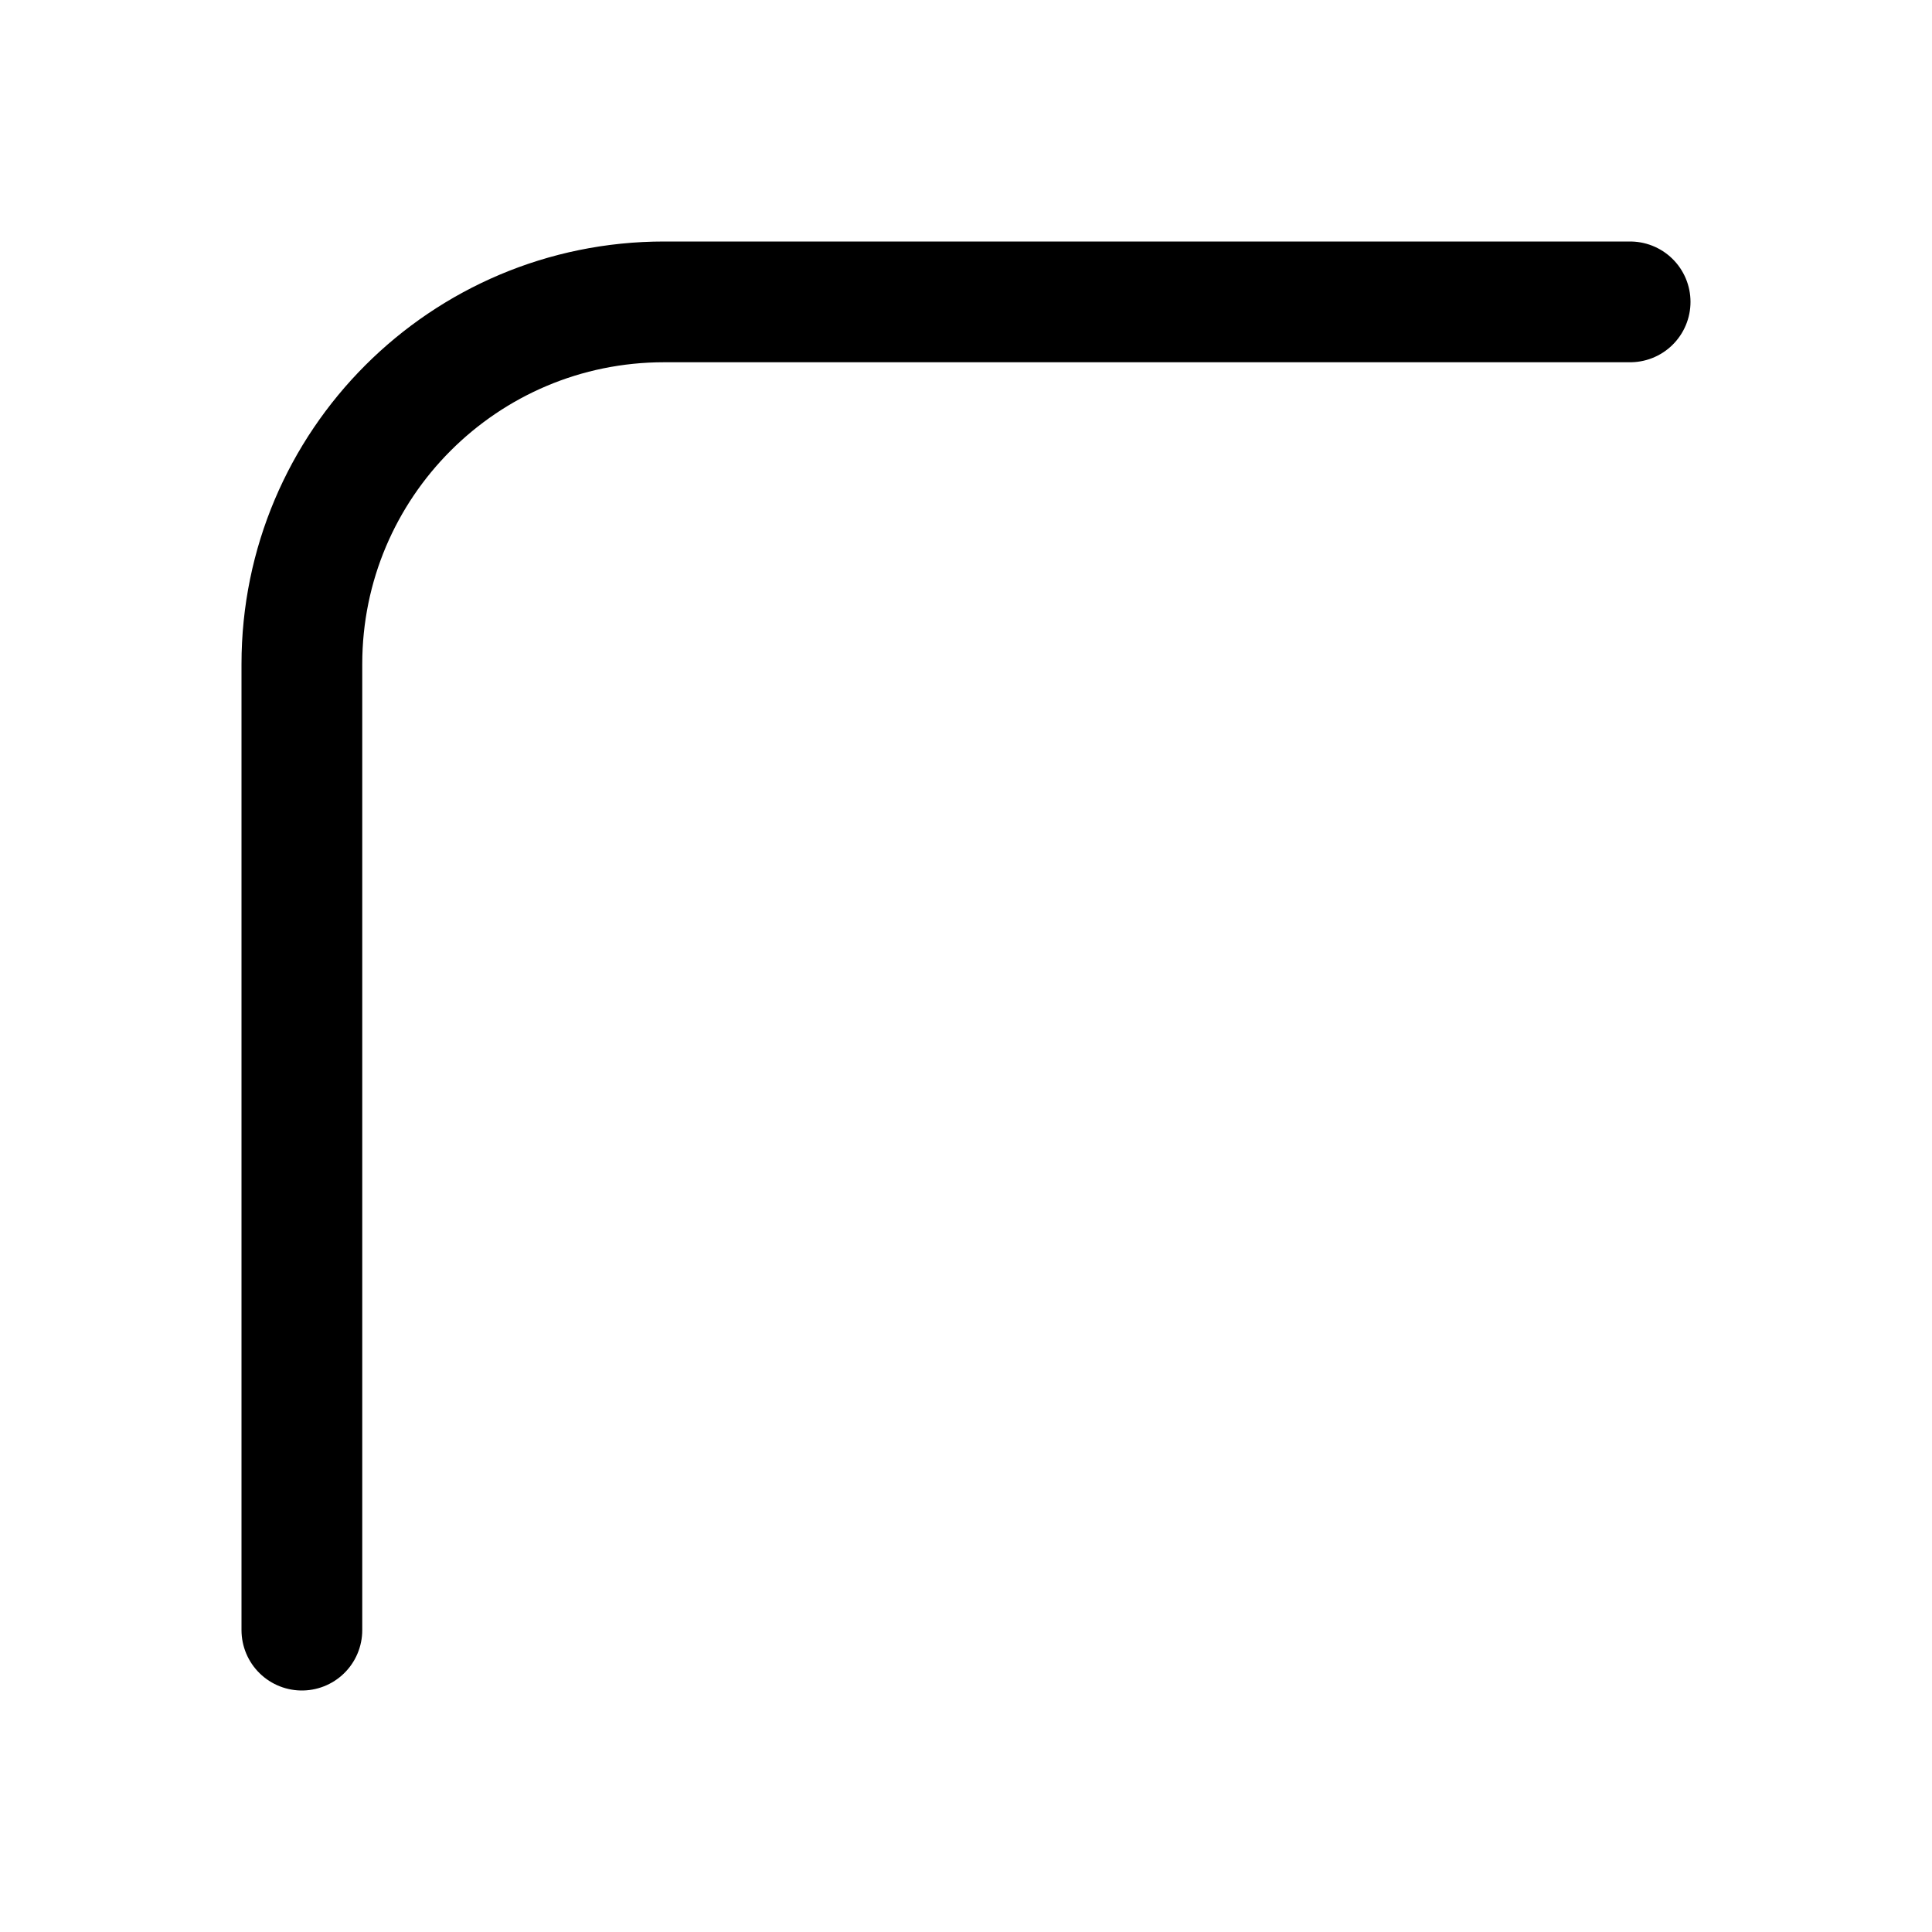
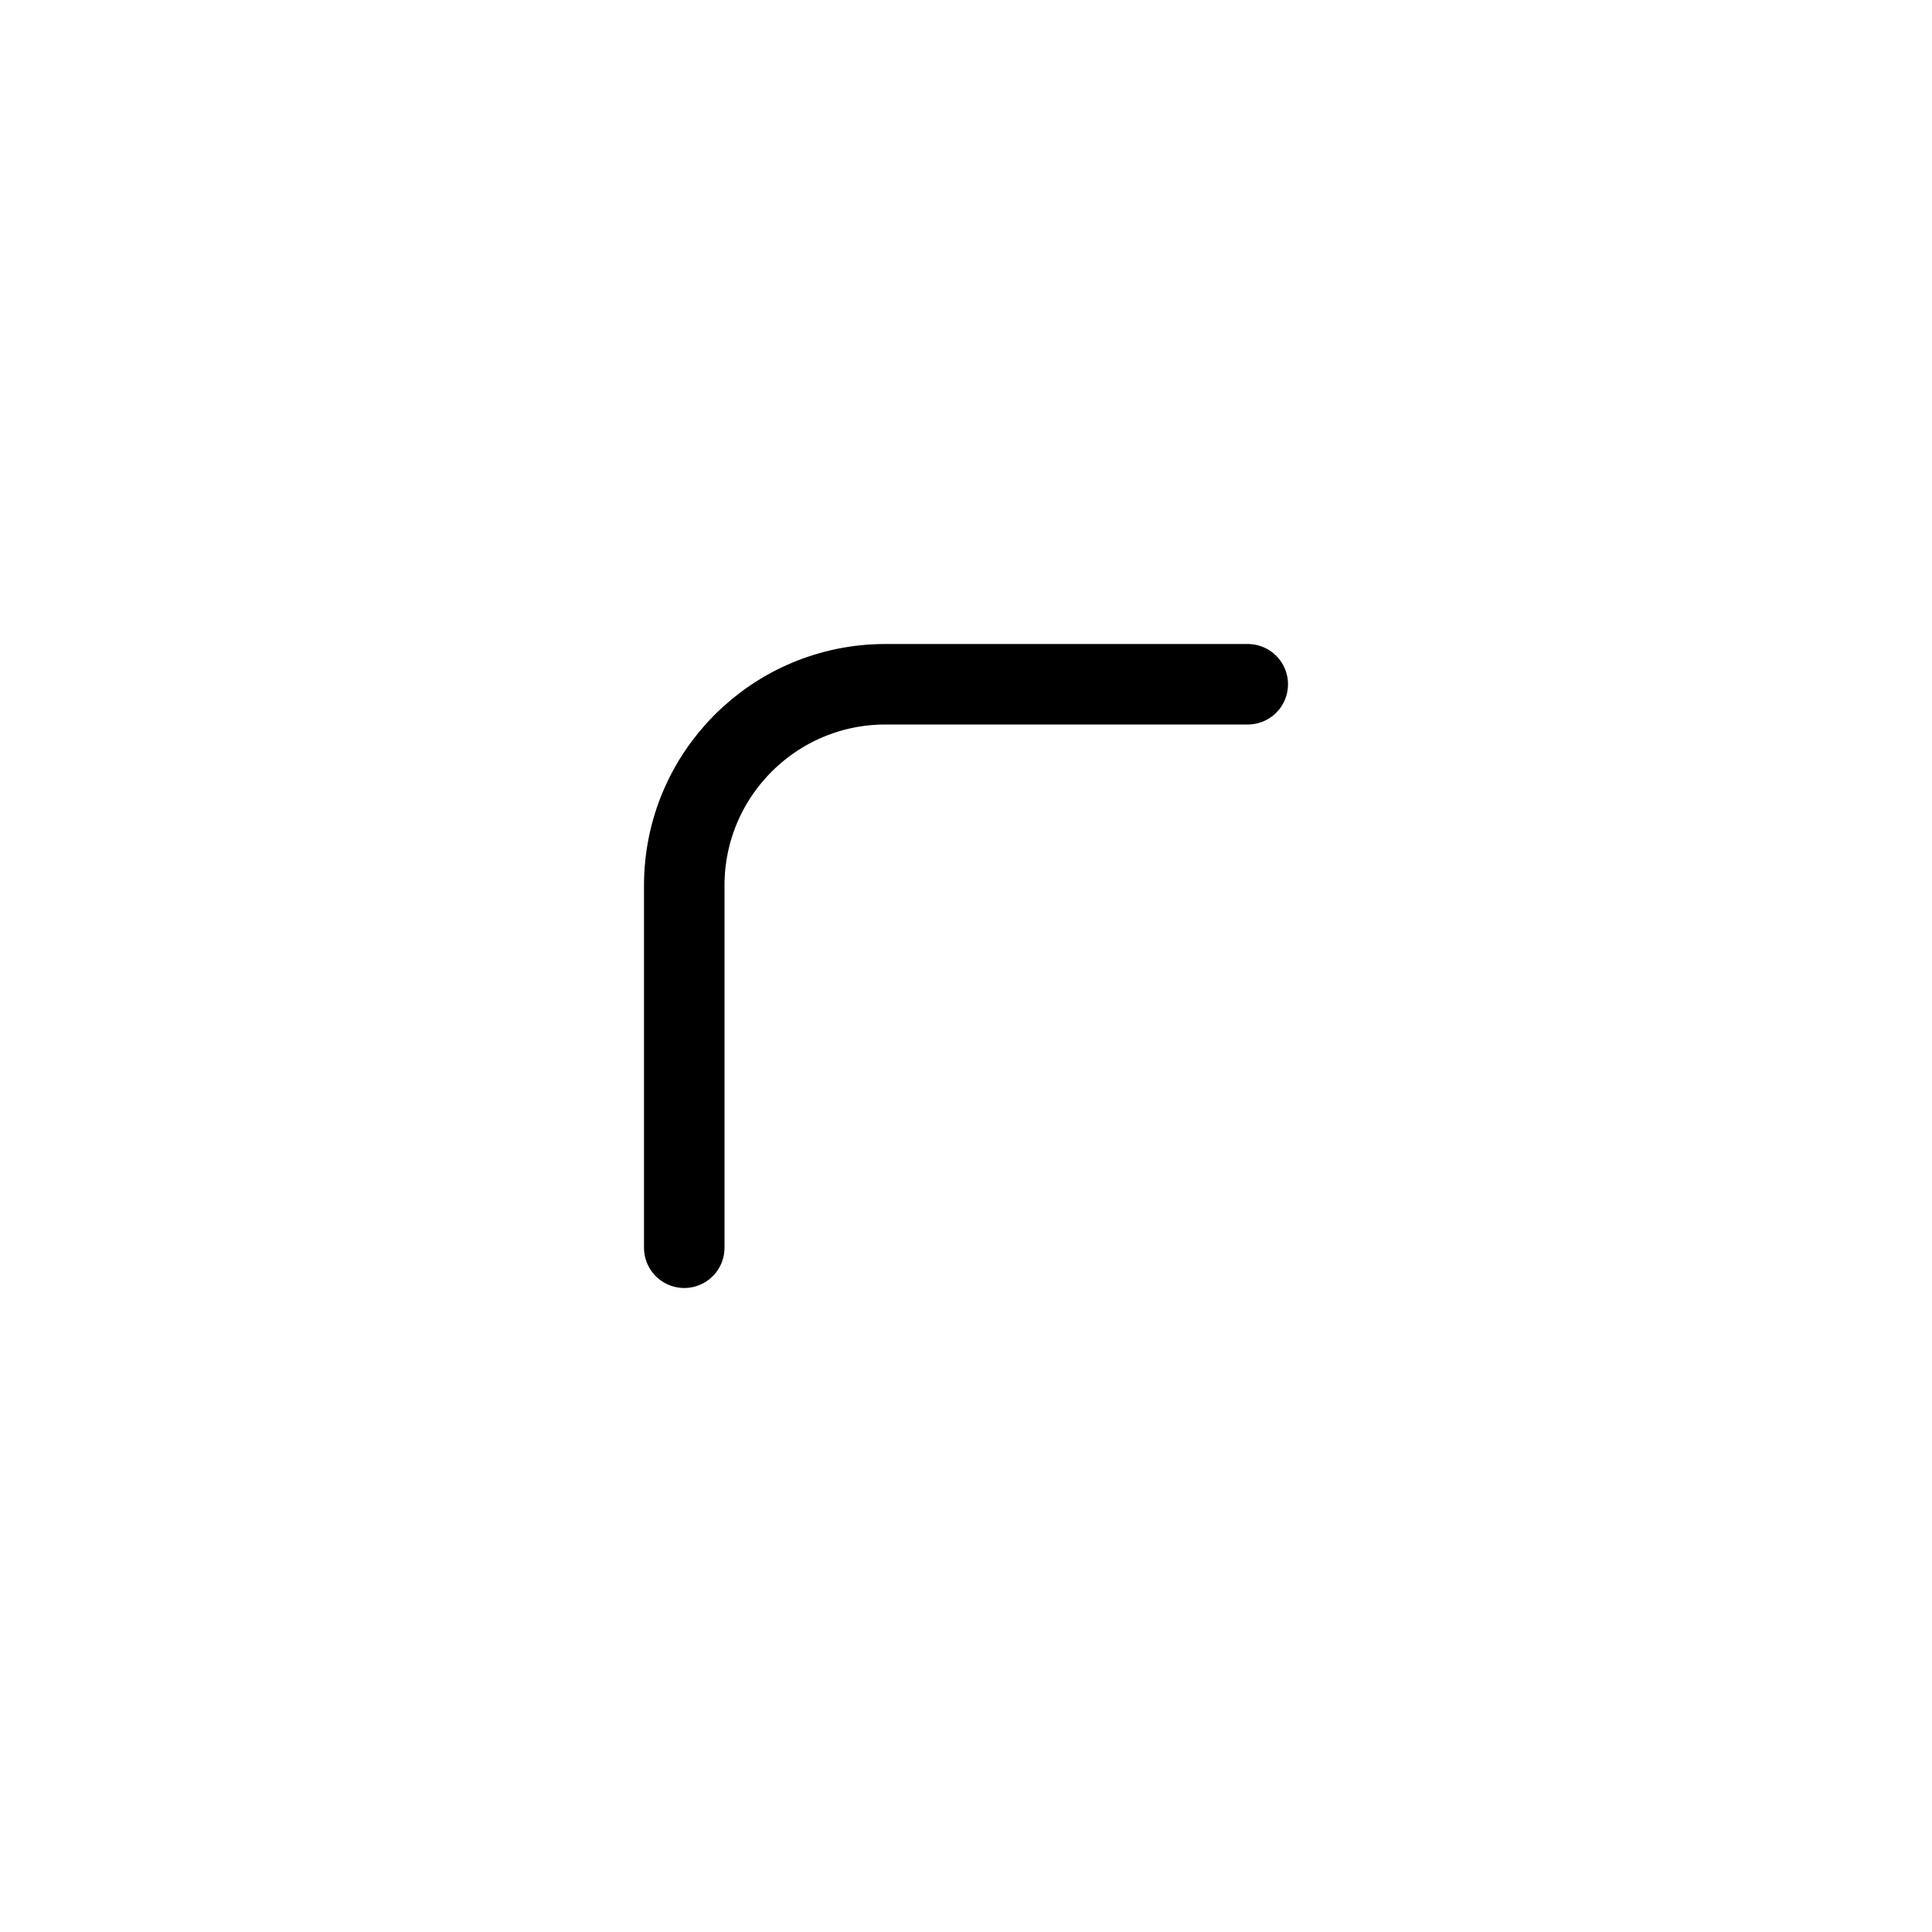
- <svg xmlns="http://www.w3.org/2000/svg" width="16" height="16" viewBox="0 0 16 16" fill="none">
-   <path d="M2.5 13.5V5.5A3 3 0 0 1 5.5 2.5H13.5" stroke="#000" stroke-width="1" stroke-linecap="round" />
+ <svg xmlns="http://www.w3.org/2000/svg" width="24" height="24" viewBox="0 0 24 24" fill="none">
+   <path d="M8.5 15.5V11C8.5 9.619 9.619 8.5 11 8.5H15.5" stroke-linecap="round" stroke="black" />
</svg>
